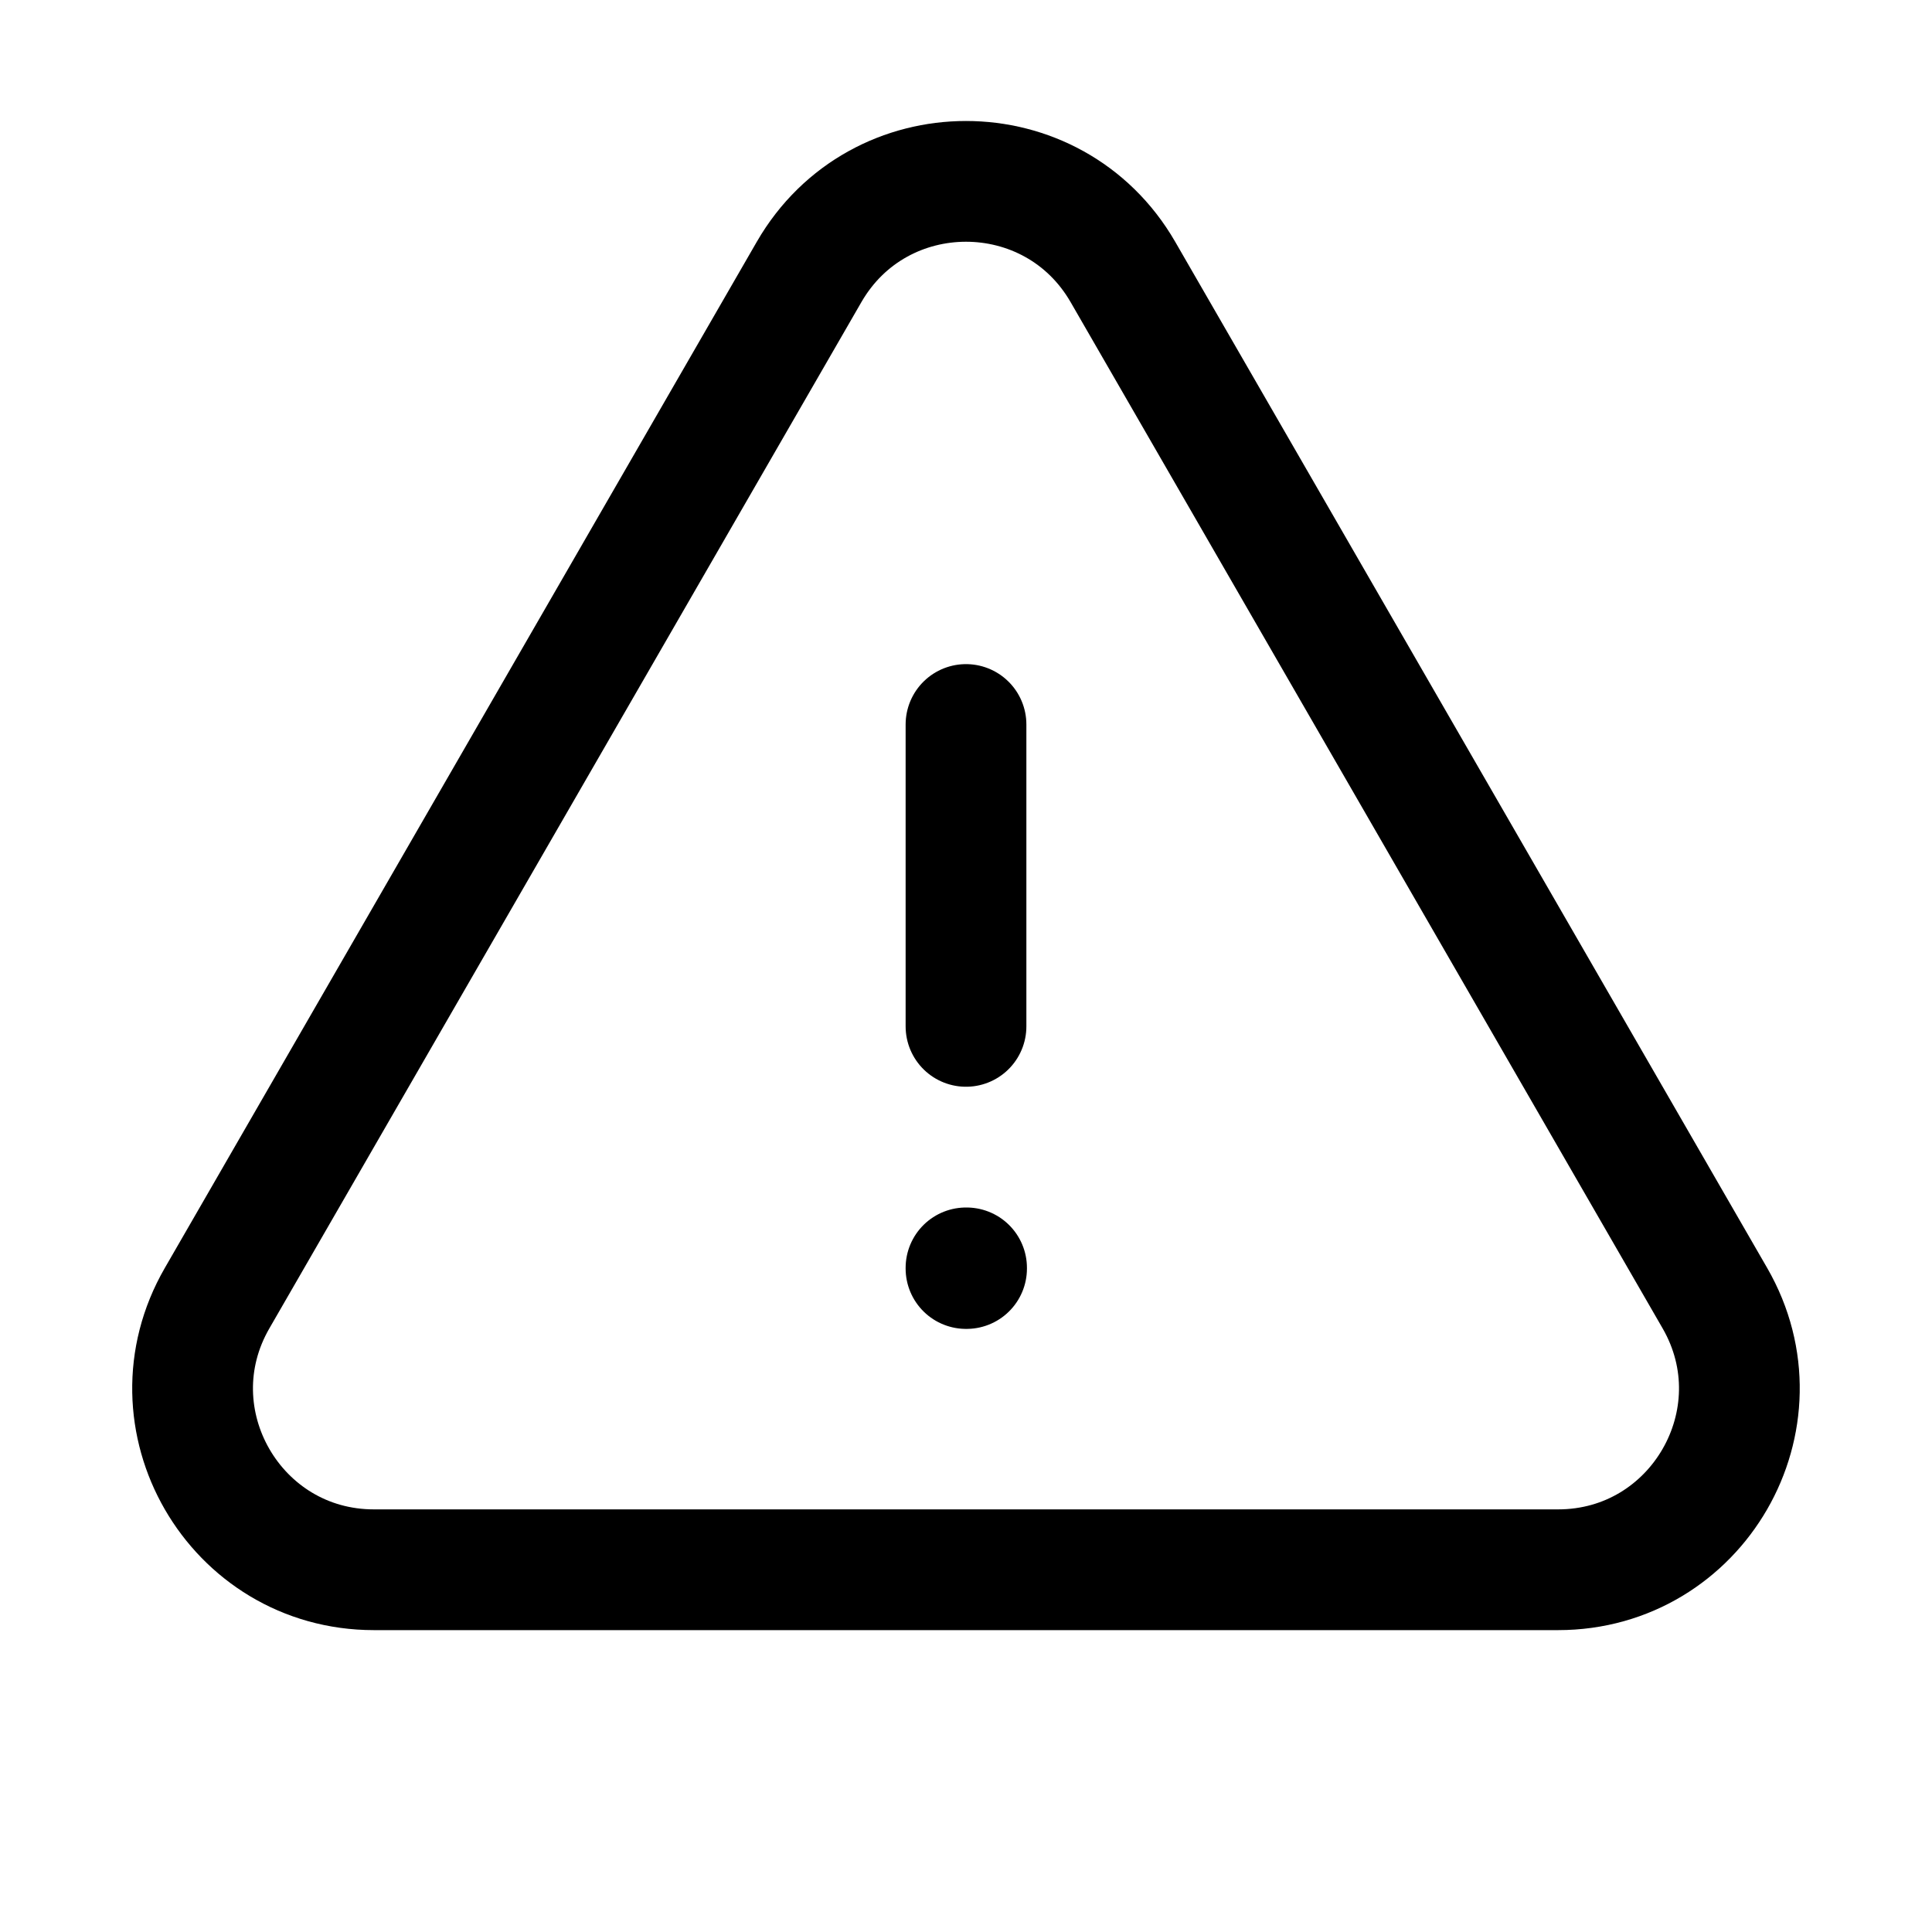
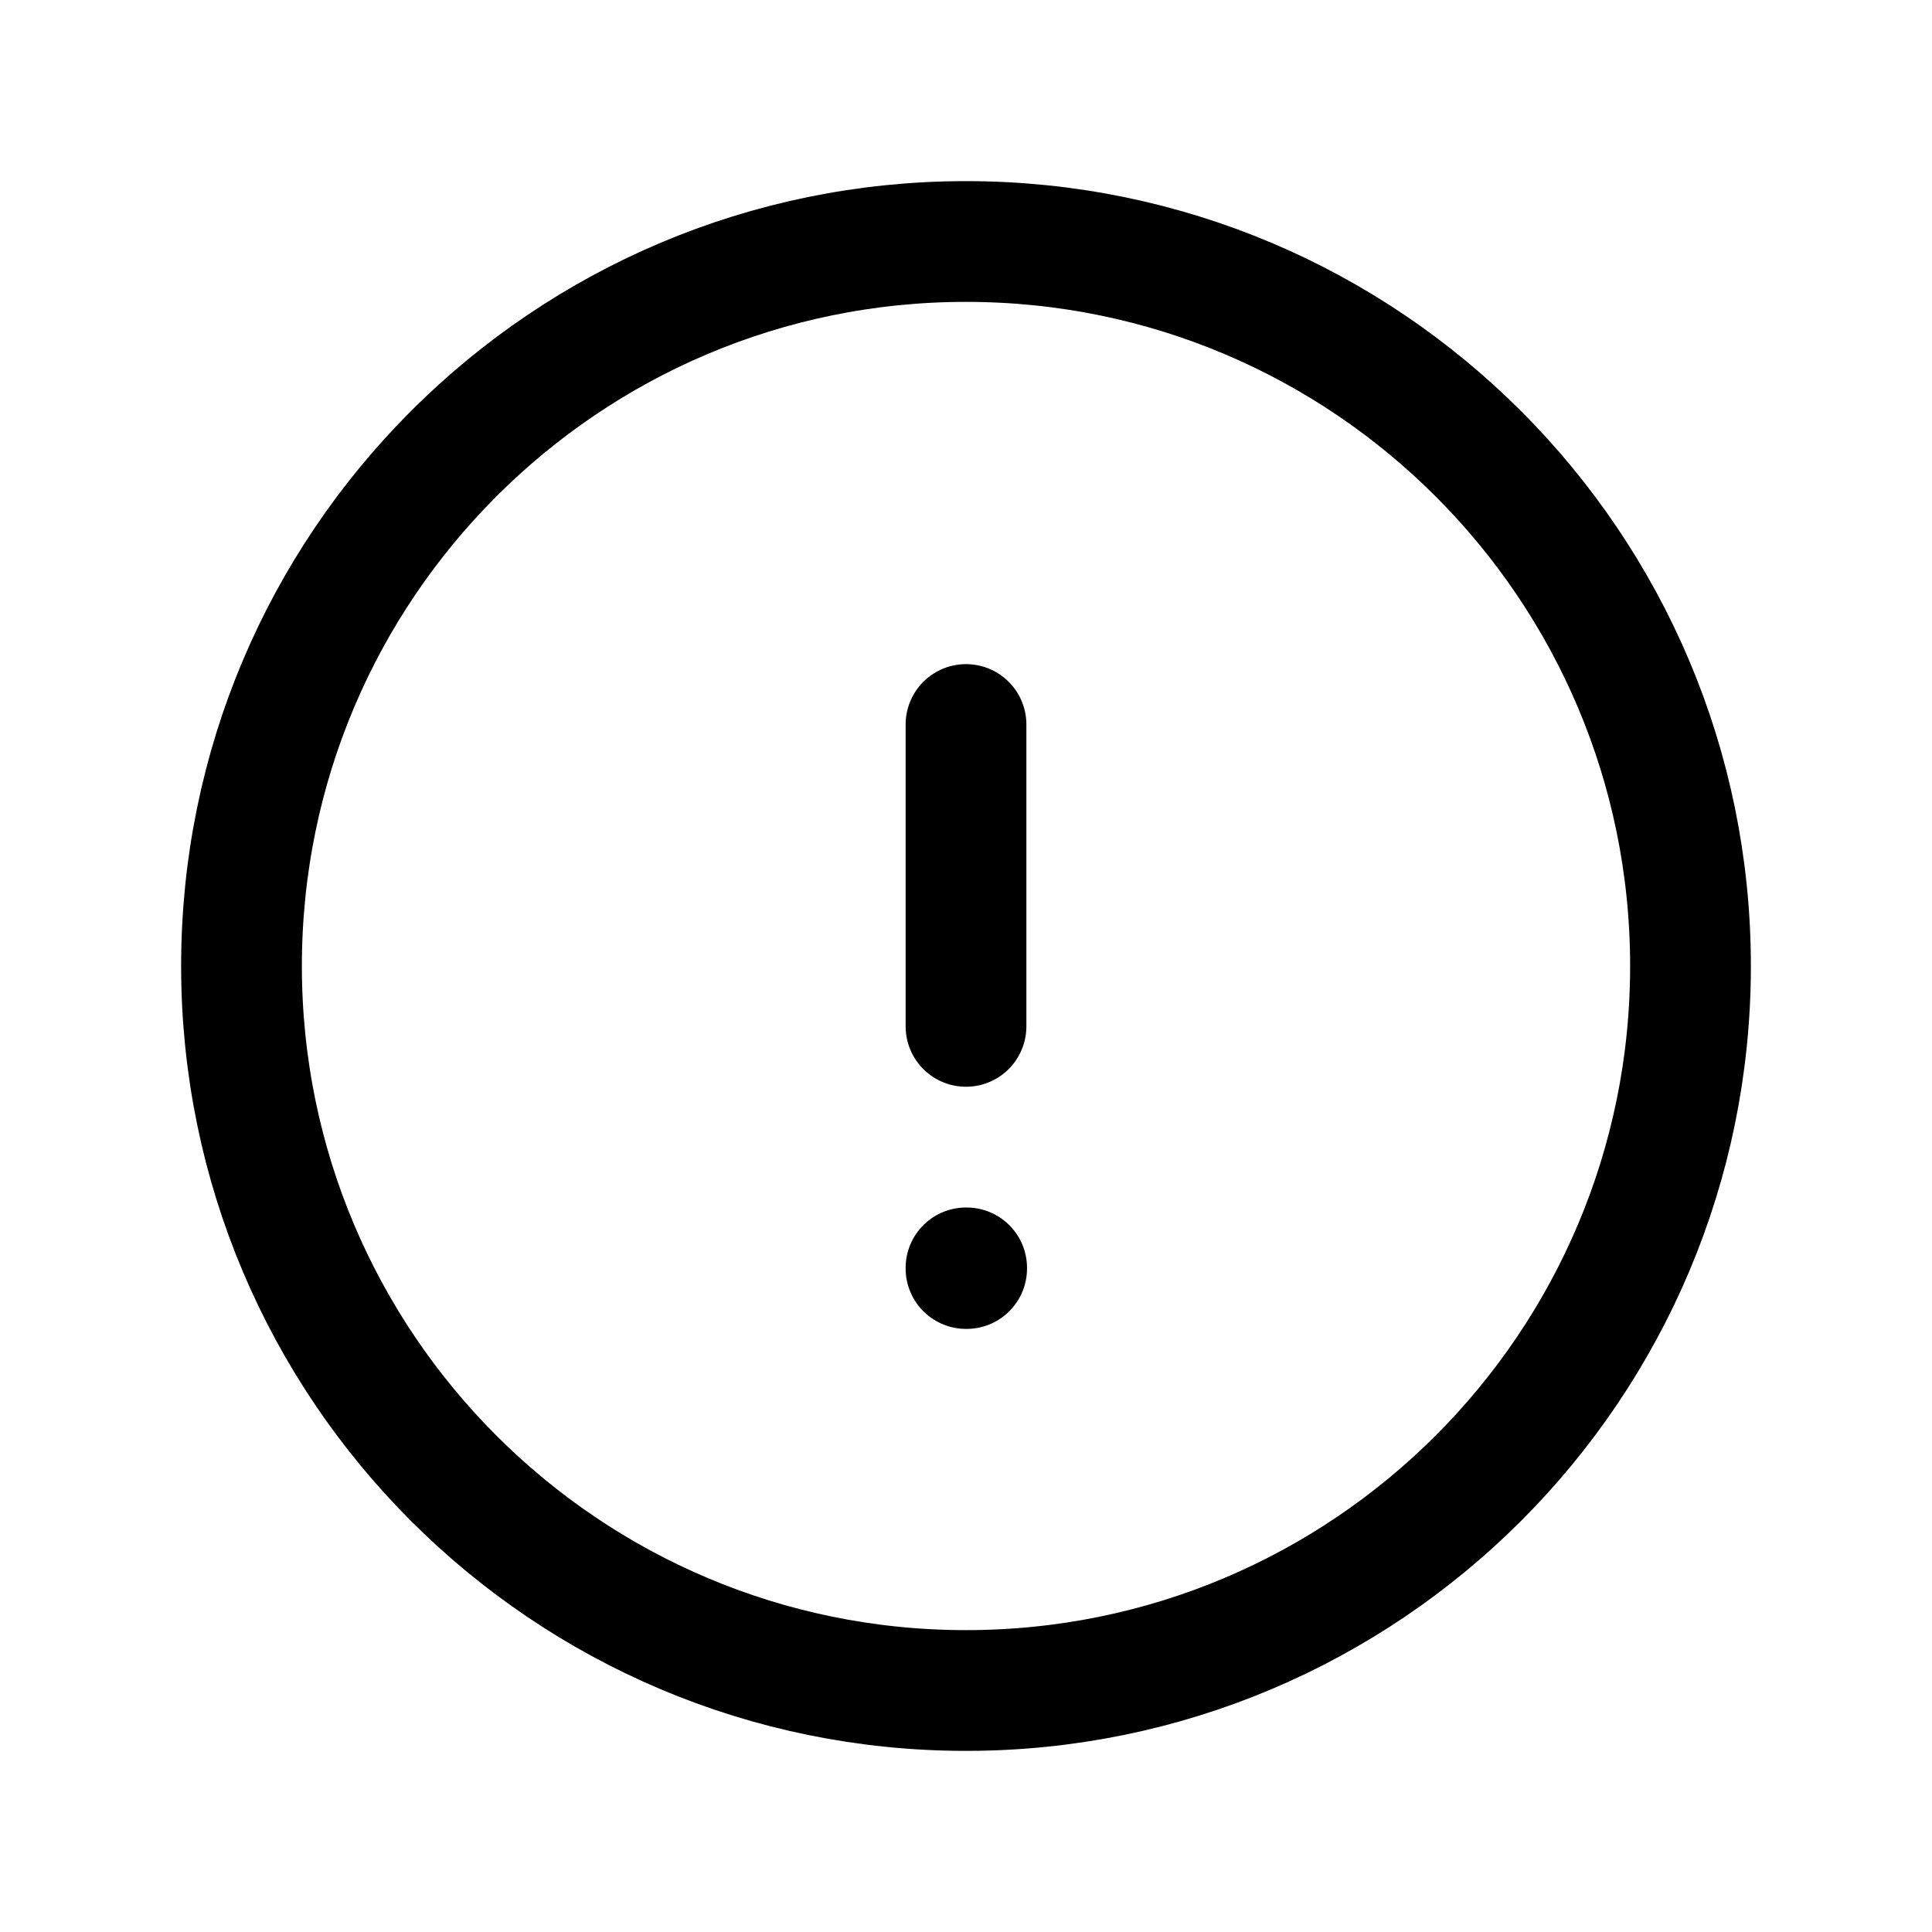
<svg xmlns="http://www.w3.org/2000/svg" fill="none" viewBox="0 0 24 24" stroke-width="1.5" stroke="currentColor" class="size-6">
-   <path stroke-linecap="round" stroke-linejoin="round" d="M12 9v3.75m-9.303 3.376c-.866 1.5.217 3.374 1.948 3.374h14.71c1.73 0 2.813-1.874 1.948-3.374L13.949 3.378c-.866-1.5-3.032-1.5-3.898 0L2.697 16.126ZM12 15.75h.007v.008H12v-.008Z" />
+   <path stroke-linecap="round" stroke-linejoin="round" d="M12 9v3.75m9-.75a9 9 0 1 1-18 0 9 9 0 0 1 18 0Zm-9 3.75h.008v.008H12v-.008Z" />
</svg>
